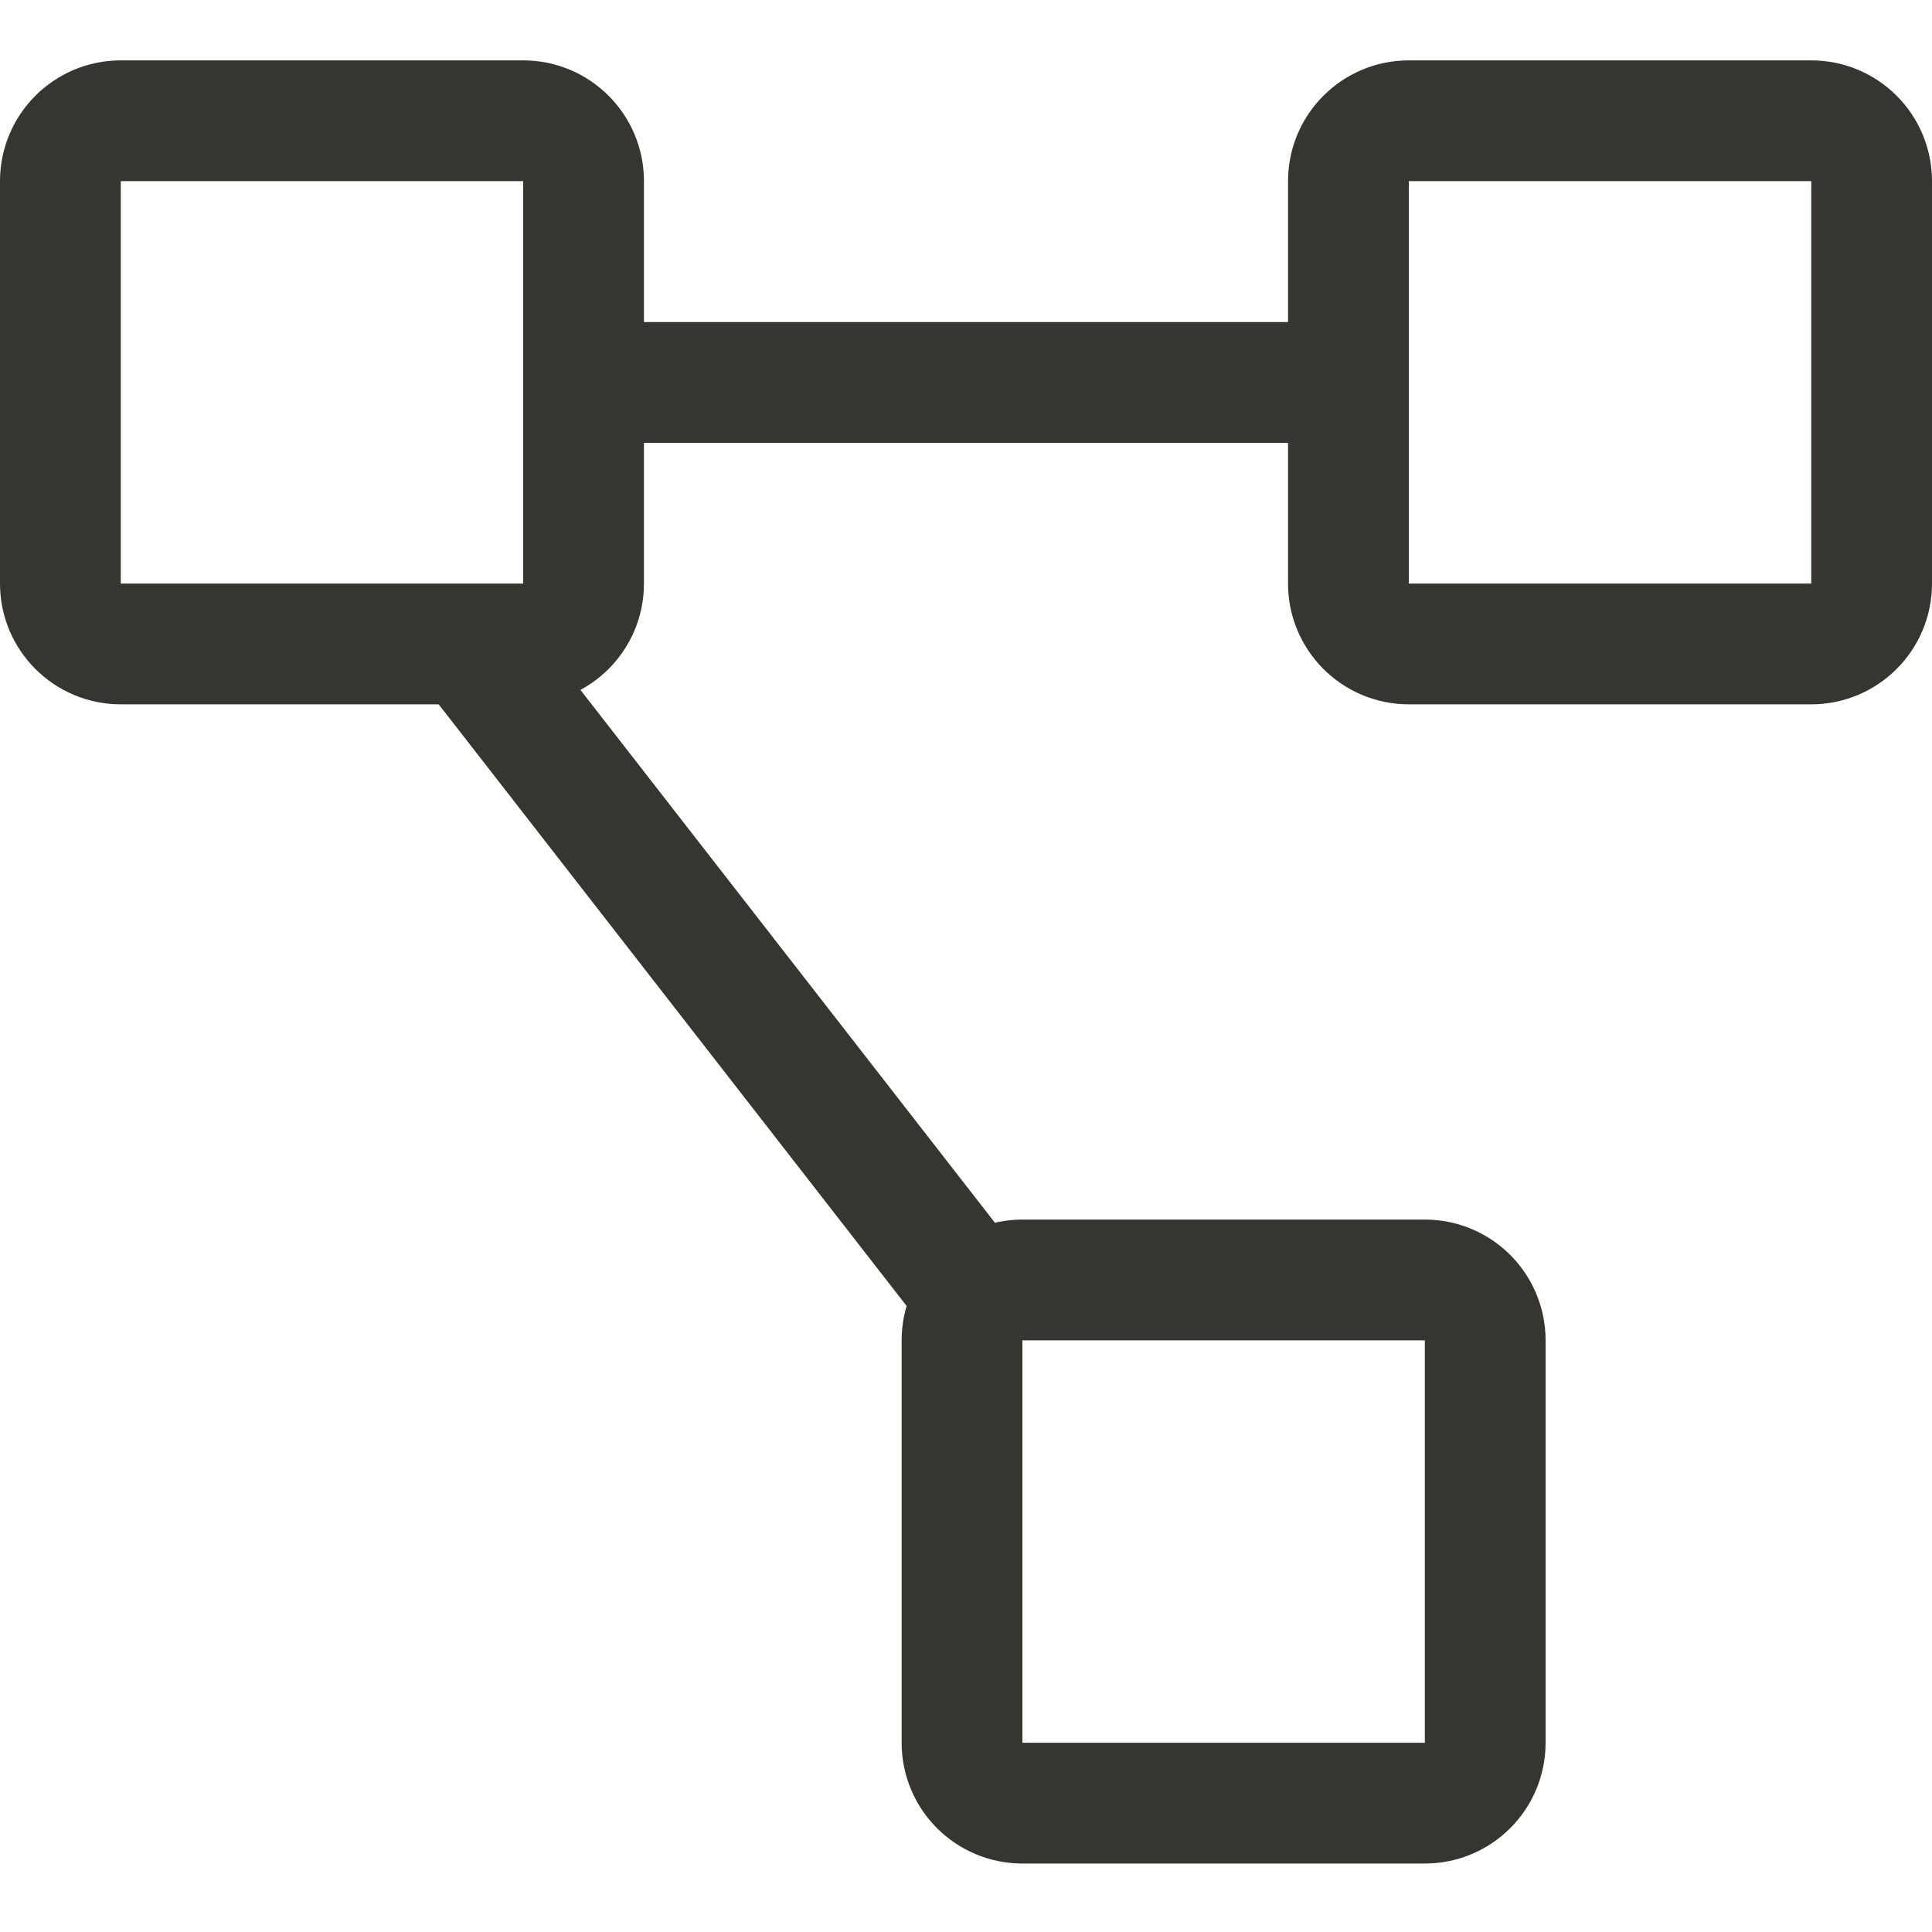
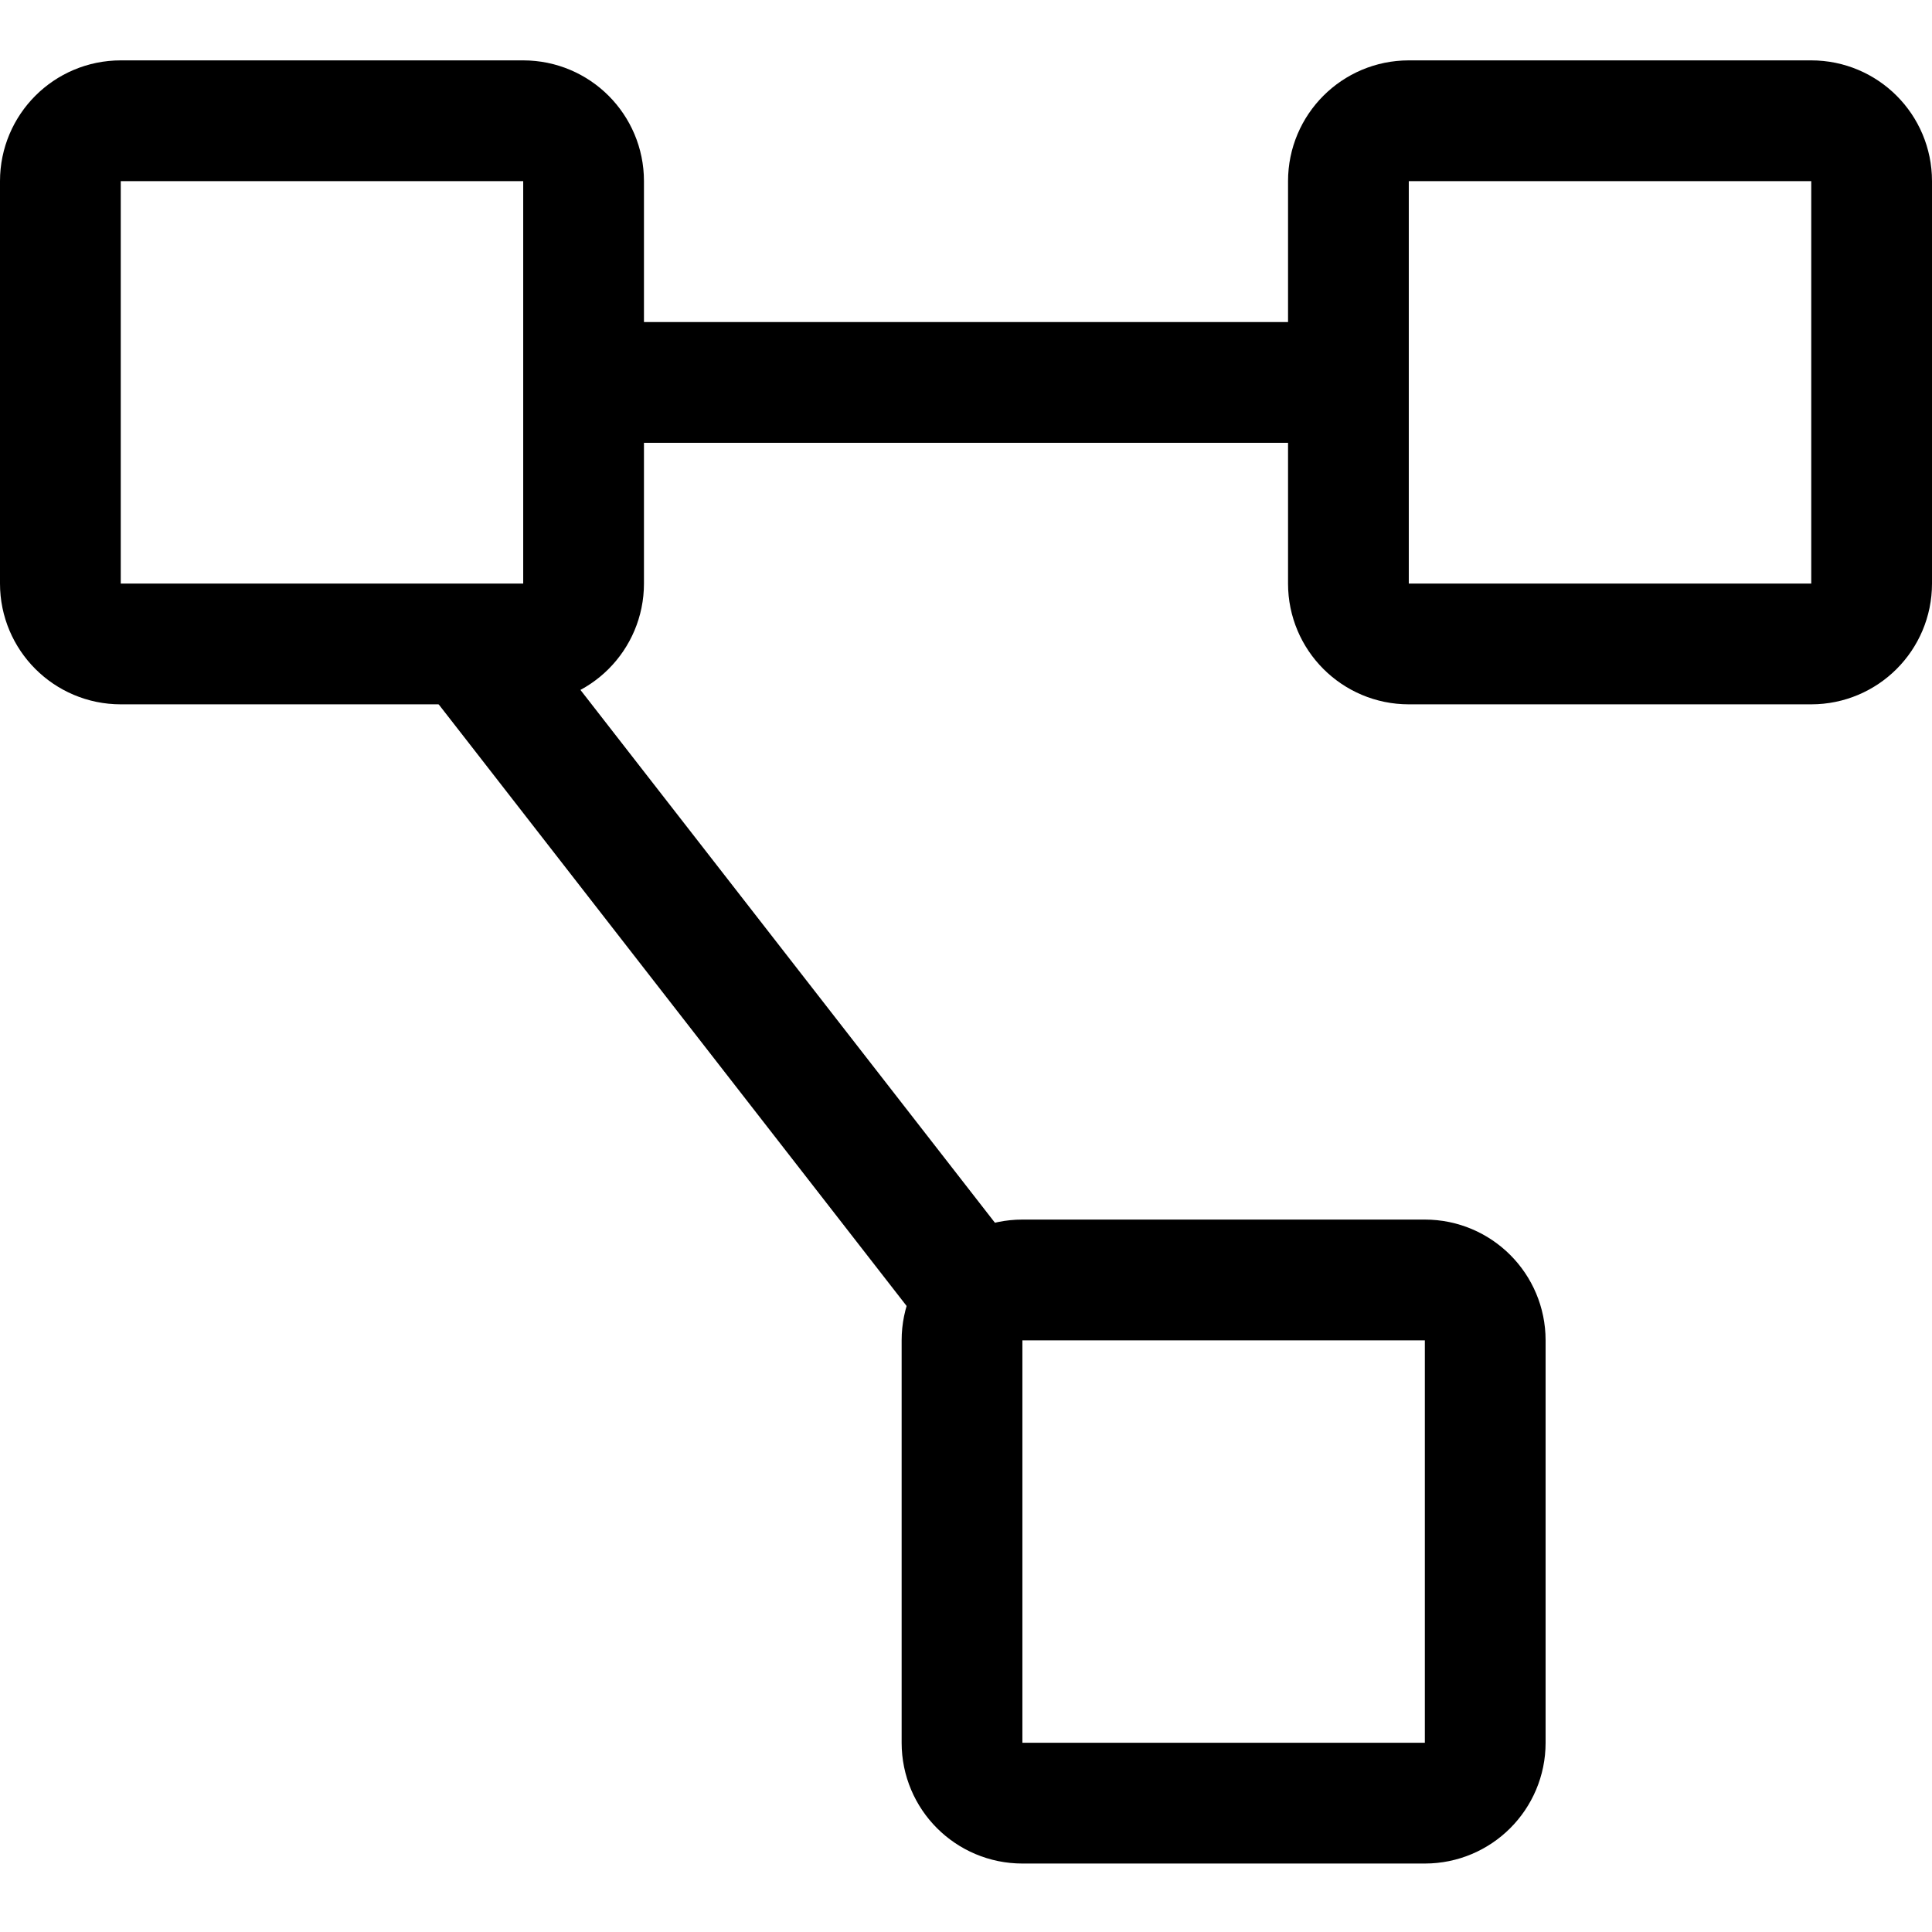
<svg xmlns="http://www.w3.org/2000/svg" width="16" height="16" viewBox="0 0 16 16" fill="none">
-   <path d="M10.667 3.667C10.943 3.667 11.167 3.443 11.167 3.167C11.167 2.89 10.943 2.667 10.667 2.667V3.667ZM7.605 10.94C7.775 11.158 8.089 11.197 8.307 11.028C8.525 10.858 8.564 10.544 8.395 10.326L7.605 10.94ZM5.333 2.667C5.057 2.667 4.833 2.89 4.833 3.167C4.833 3.443 5.057 3.667 5.333 3.667V2.667ZM4.661 5.526L4.354 5.132L3.565 5.746L3.872 6.14L4.661 5.526ZM10.667 2.667H5.333V3.667H10.667V2.667ZM3.872 6.14L7.605 10.94L8.395 10.326L4.661 5.526L3.872 6.14Z" fill="#37352F" />
-   <rect x="11.167" y="1" width="4.333" height="4.333" rx="0.5" stroke="#37352F" stroke-linejoin="round" />
-   <rect x="0.5" y="1" width="4.333" height="4.333" rx="0.5" stroke="#37352F" stroke-linejoin="round" />
-   <rect x="7.967" y="10.6" width="4.333" height="4.333" rx="0.5" stroke="#37352F" stroke-linejoin="round" />
+   <path d="M10.667 3.667C10.943 3.667 11.167 3.443 11.167 3.167C11.167 2.89 10.943 2.667 10.667 2.667V3.667ZM7.605 10.94C7.775 11.158 8.089 11.197 8.307 11.028C8.525 10.858 8.564 10.544 8.395 10.326L7.605 10.94ZM5.333 2.667C5.057 2.667 4.833 2.89 4.833 3.167C4.833 3.443 5.057 3.667 5.333 3.667V2.667ZM4.661 5.526L4.354 5.132L3.565 5.746L3.872 6.14L4.661 5.526ZM10.667 2.667H5.333V3.667H10.667V2.667ZM3.872 6.14L7.605 10.94L8.395 10.326L4.661 5.526L3.872 6.14Z" fill="currentColor" />
+   <rect x="11.167" y="1" width="4.333" height="4.333" rx="0.5" stroke="currentColor" stroke-linejoin="round" />
+   <rect x="0.5" y="1" width="4.333" height="4.333" rx="0.5" stroke="currentColor" stroke-linejoin="round" />
+   <rect x="7.967" y="10.6" width="4.333" height="4.333" rx="0.5" stroke="currentColor" stroke-linejoin="round" />
</svg>
